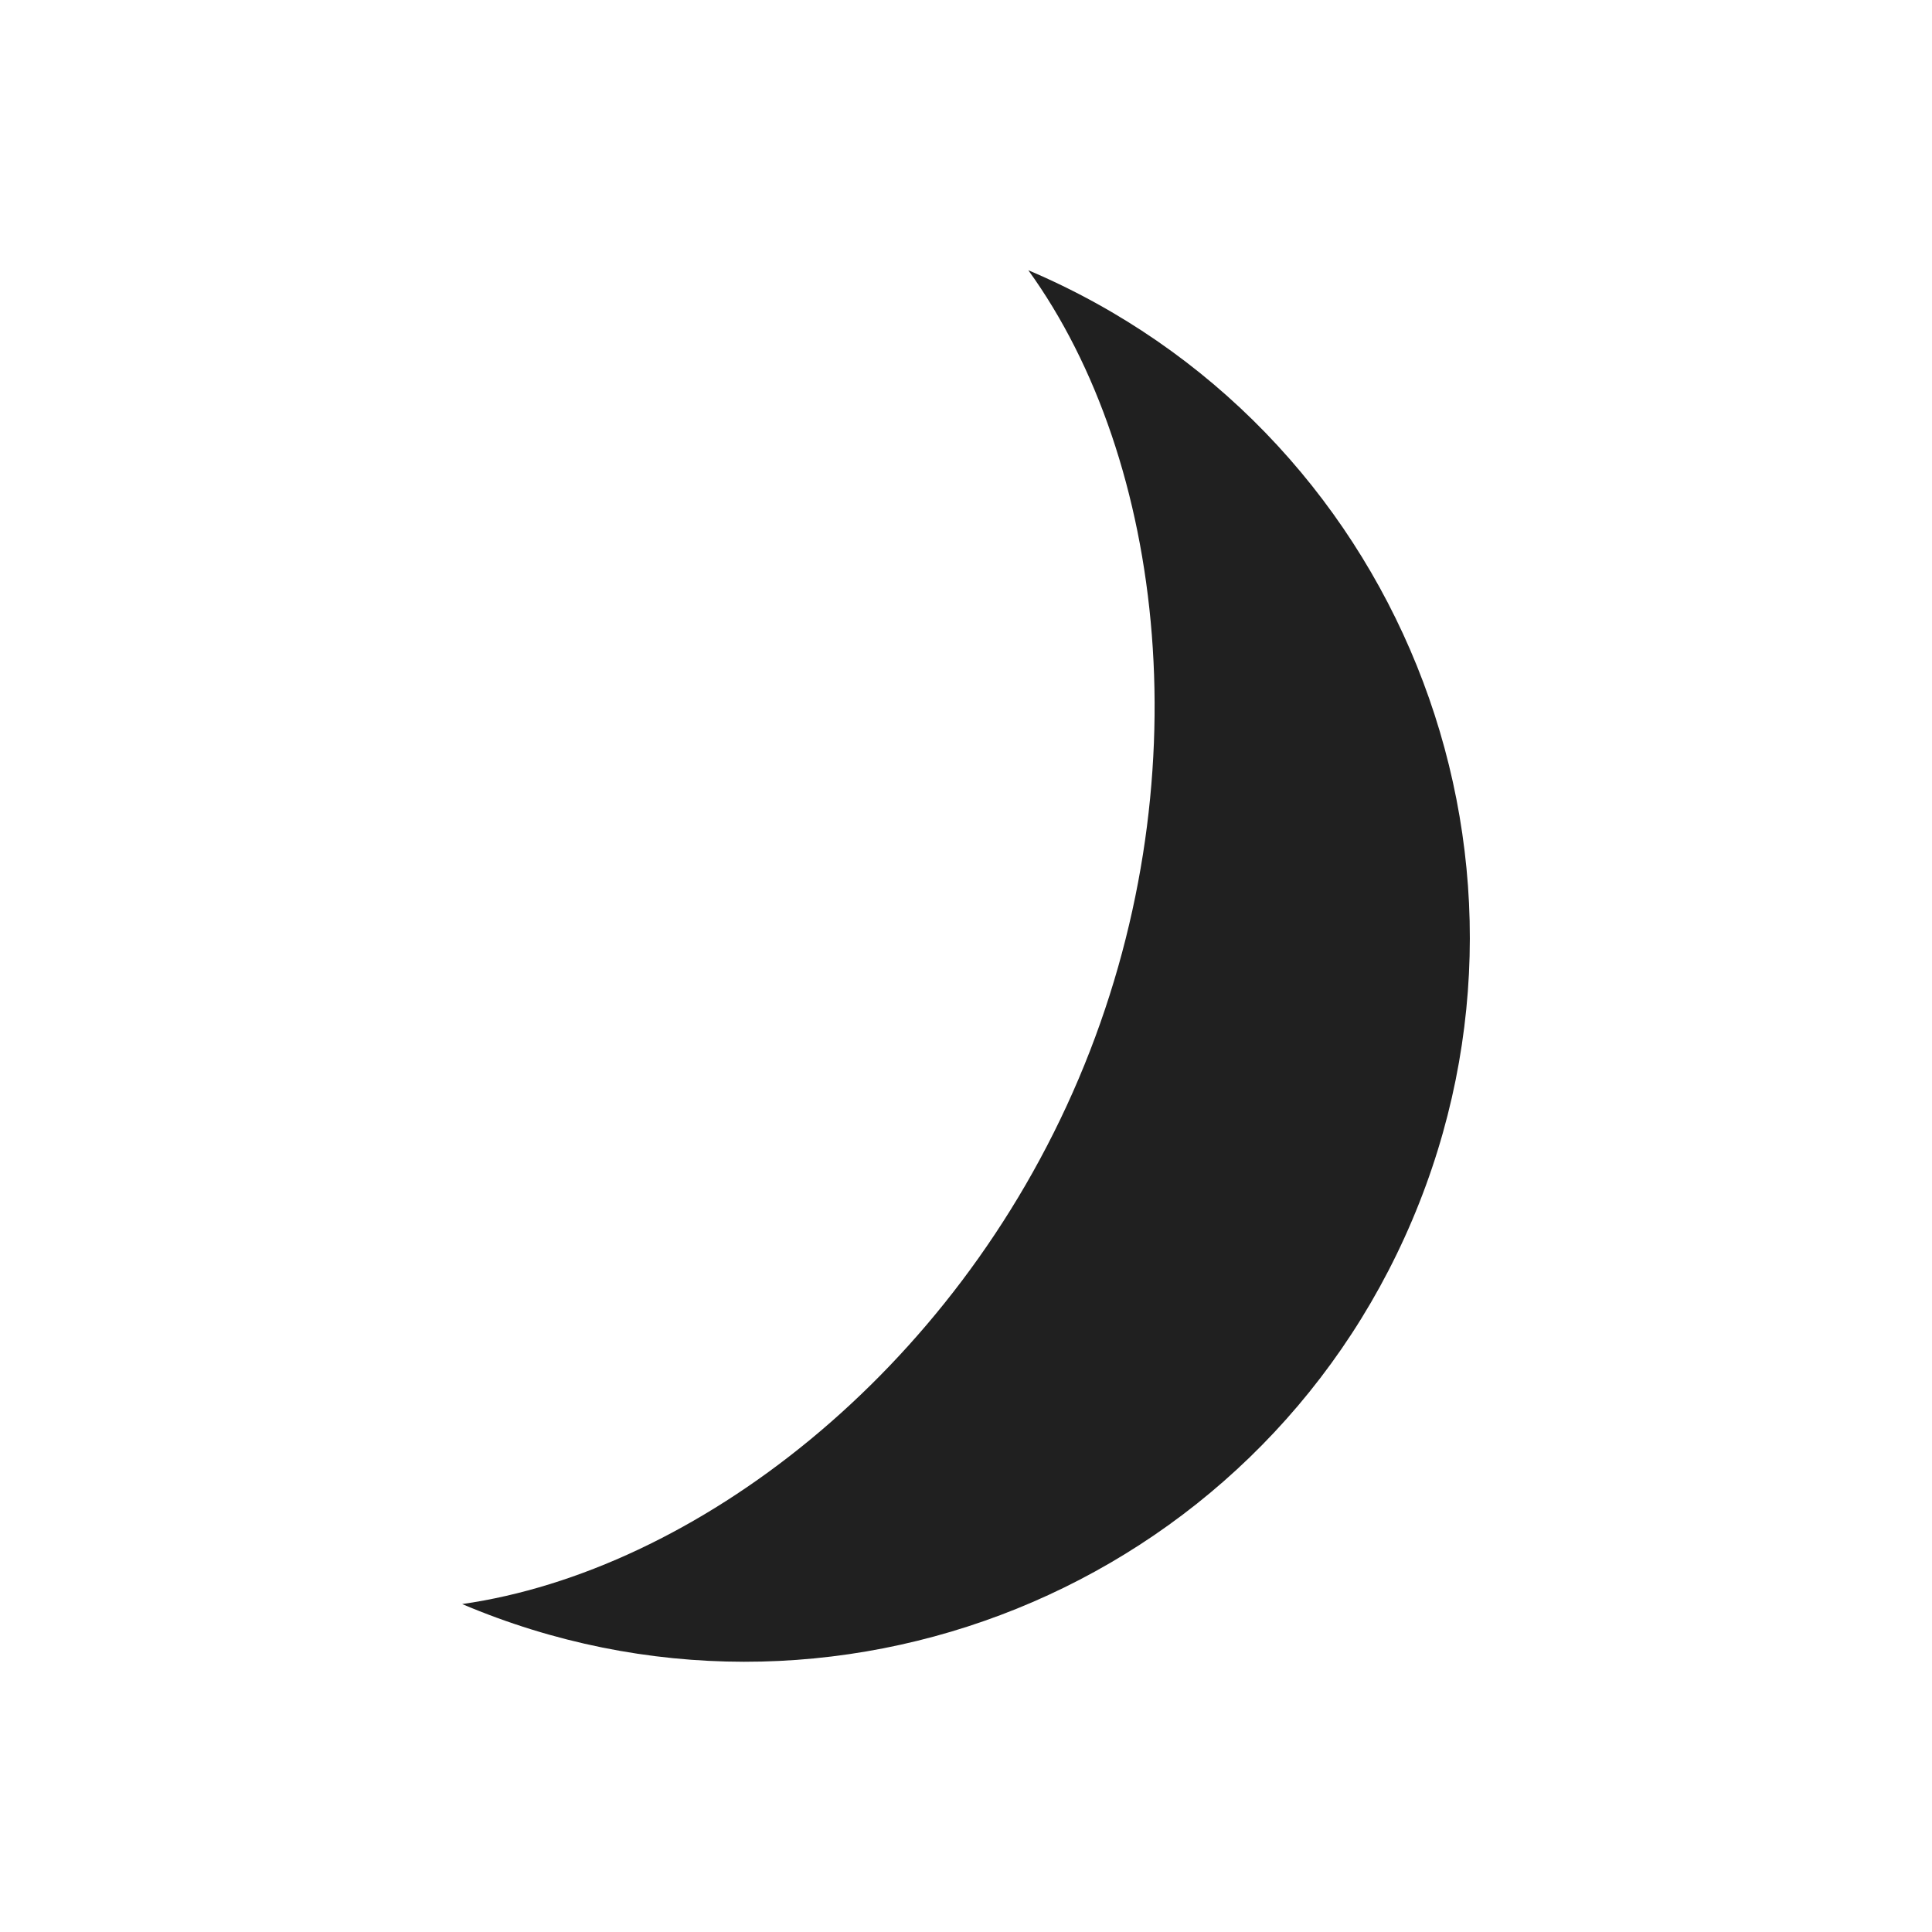
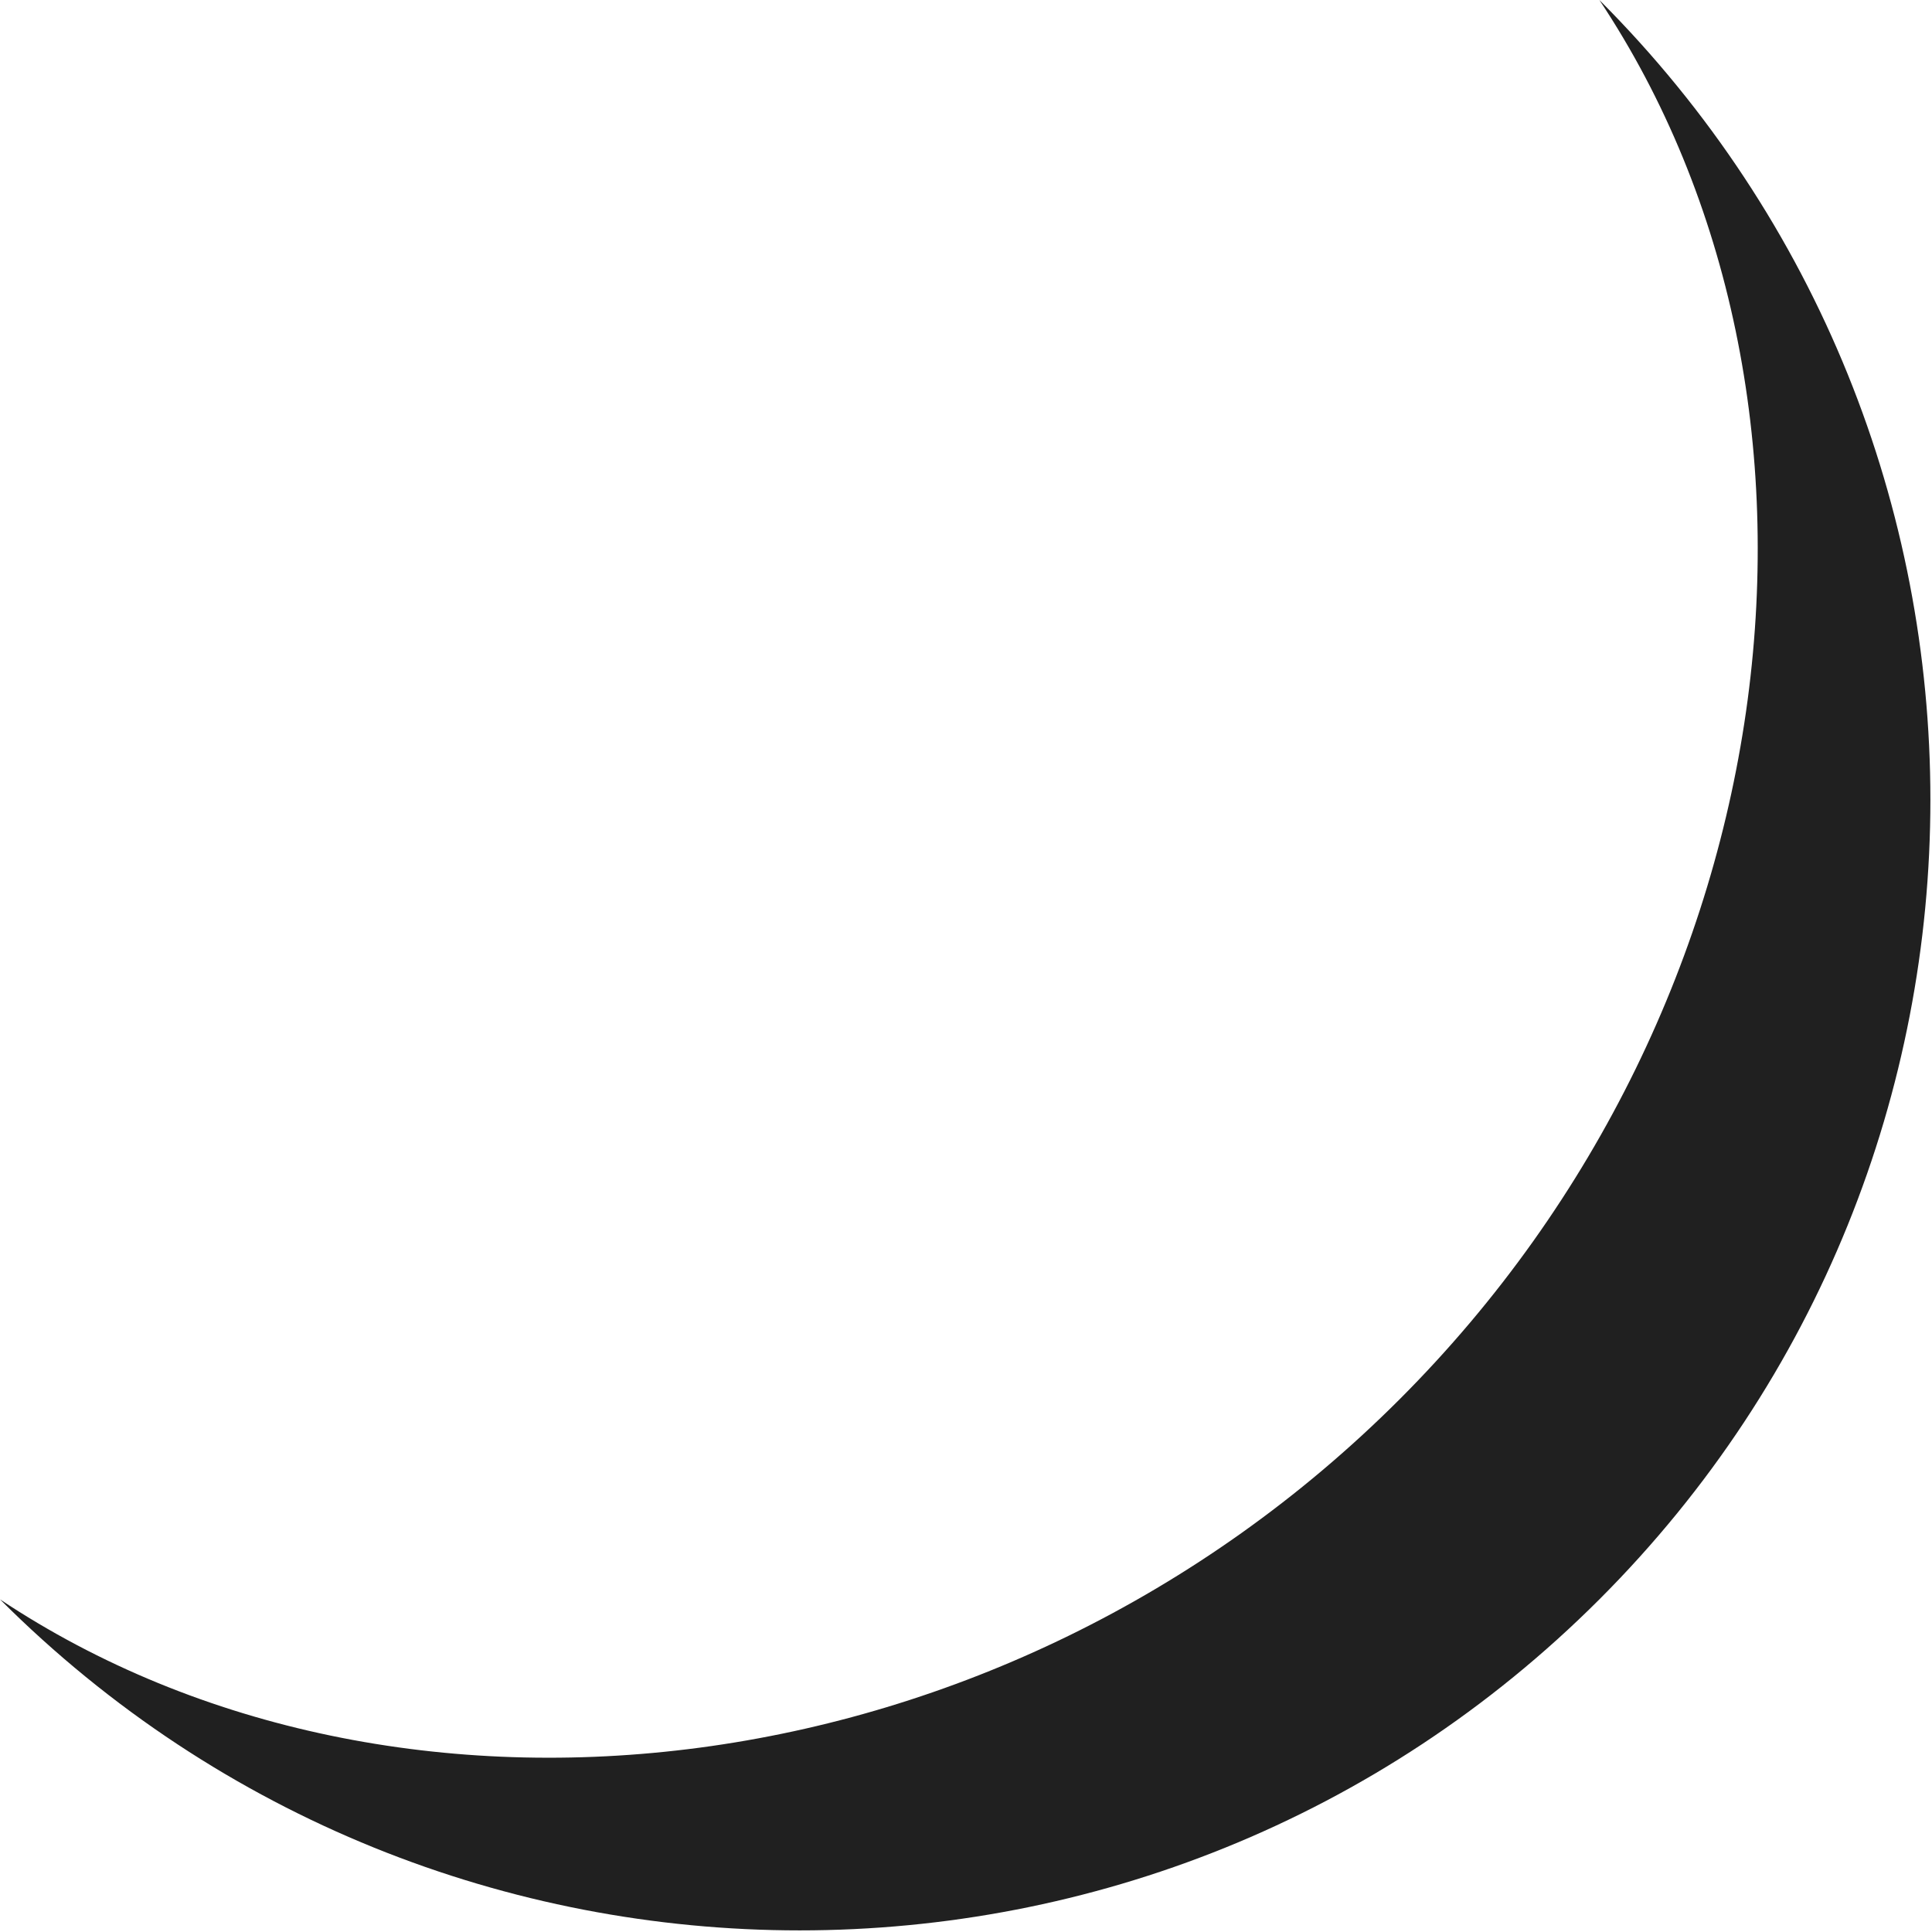
- <svg xmlns="http://www.w3.org/2000/svg" width="100%" height="100%" viewBox="0 0 400 400" version="1.1" xml:space="preserve" style="fill-rule:evenodd;clip-rule:evenodd;stroke-linejoin:round;stroke-miterlimit:2;">
-   <rect id="Artboard1" x="0" y="0" width="400" height="400" style="fill:none;" />
-   <g id="Artboard11">
-     <g transform="matrix(2.06083,0.874771,-0.547754,1.29043,-47.9785,-138.982)">
-       <path d="M141.285,55.285C159.774,73.118 174.785,114.924 174.785,162.285C174.785,209.646 159.774,251.452 141.285,269.285C178.263,269.285 208.285,221.34 208.285,162.285C208.285,103.23 178.263,55.285 141.285,55.285Z" style="fill:rgb(32,32,32);" />
+ <svg xmlns="http://www.w3.org/2000/svg" width="100%" height="100%" viewBox="0 0 984 984" version="1.1" xml:space="preserve" style="fill-rule:evenodd;clip-rule:evenodd;stroke-linejoin:round;stroke-miterlimit:2;" id="svg7">
+   <defs id="defs11" />
+   <g transform="matrix(1,0,0,1,-2508.41,-508.41)" id="g5">
+     <g id="MDCo-Crescent" transform="matrix(3.39411,3.39411,-3.39411,3.39411,5834.64,-5940.4)">
+       <path d="M580,1320C629.672,1330 670,1380.33 670,1440C670,1499.67 629.672,1550 580,1560C646.23,1560 700,1506.23 700,1440C700,1373.77 646.23,1320 580,1320Z" style="fill:rgb(32,32,32);" id="path2" />
    </g>
  </g>
</svg>
